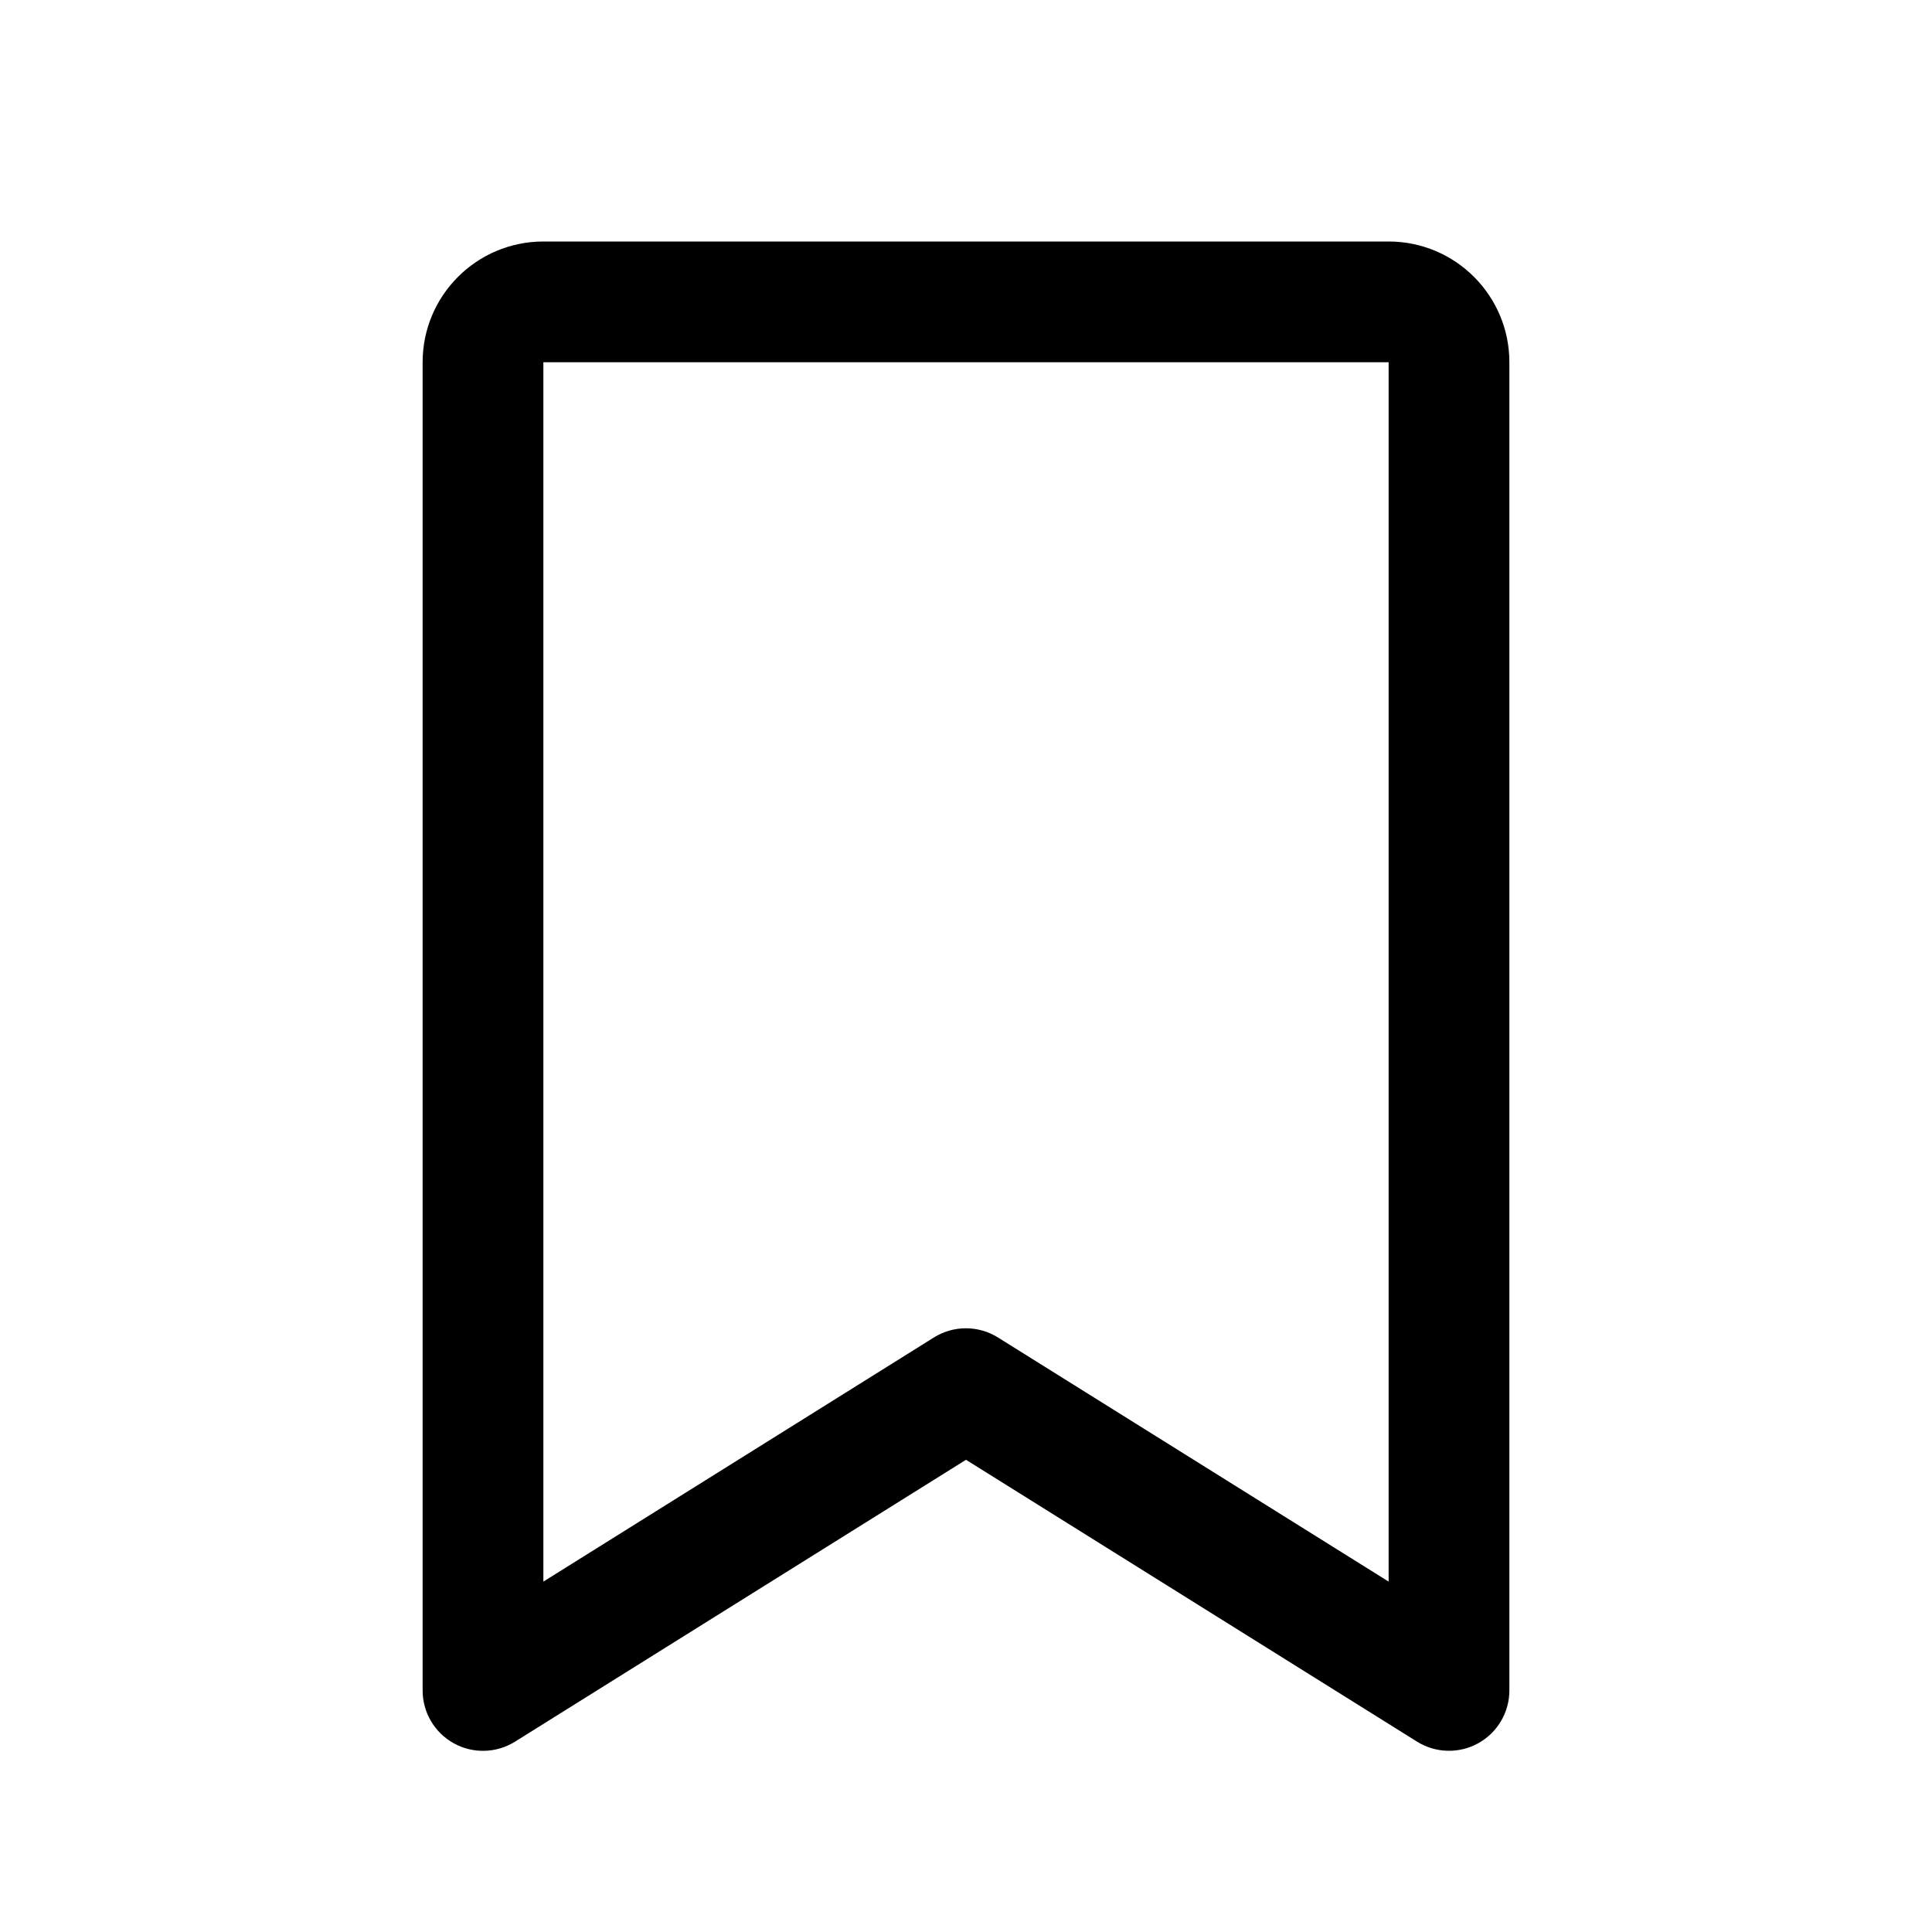
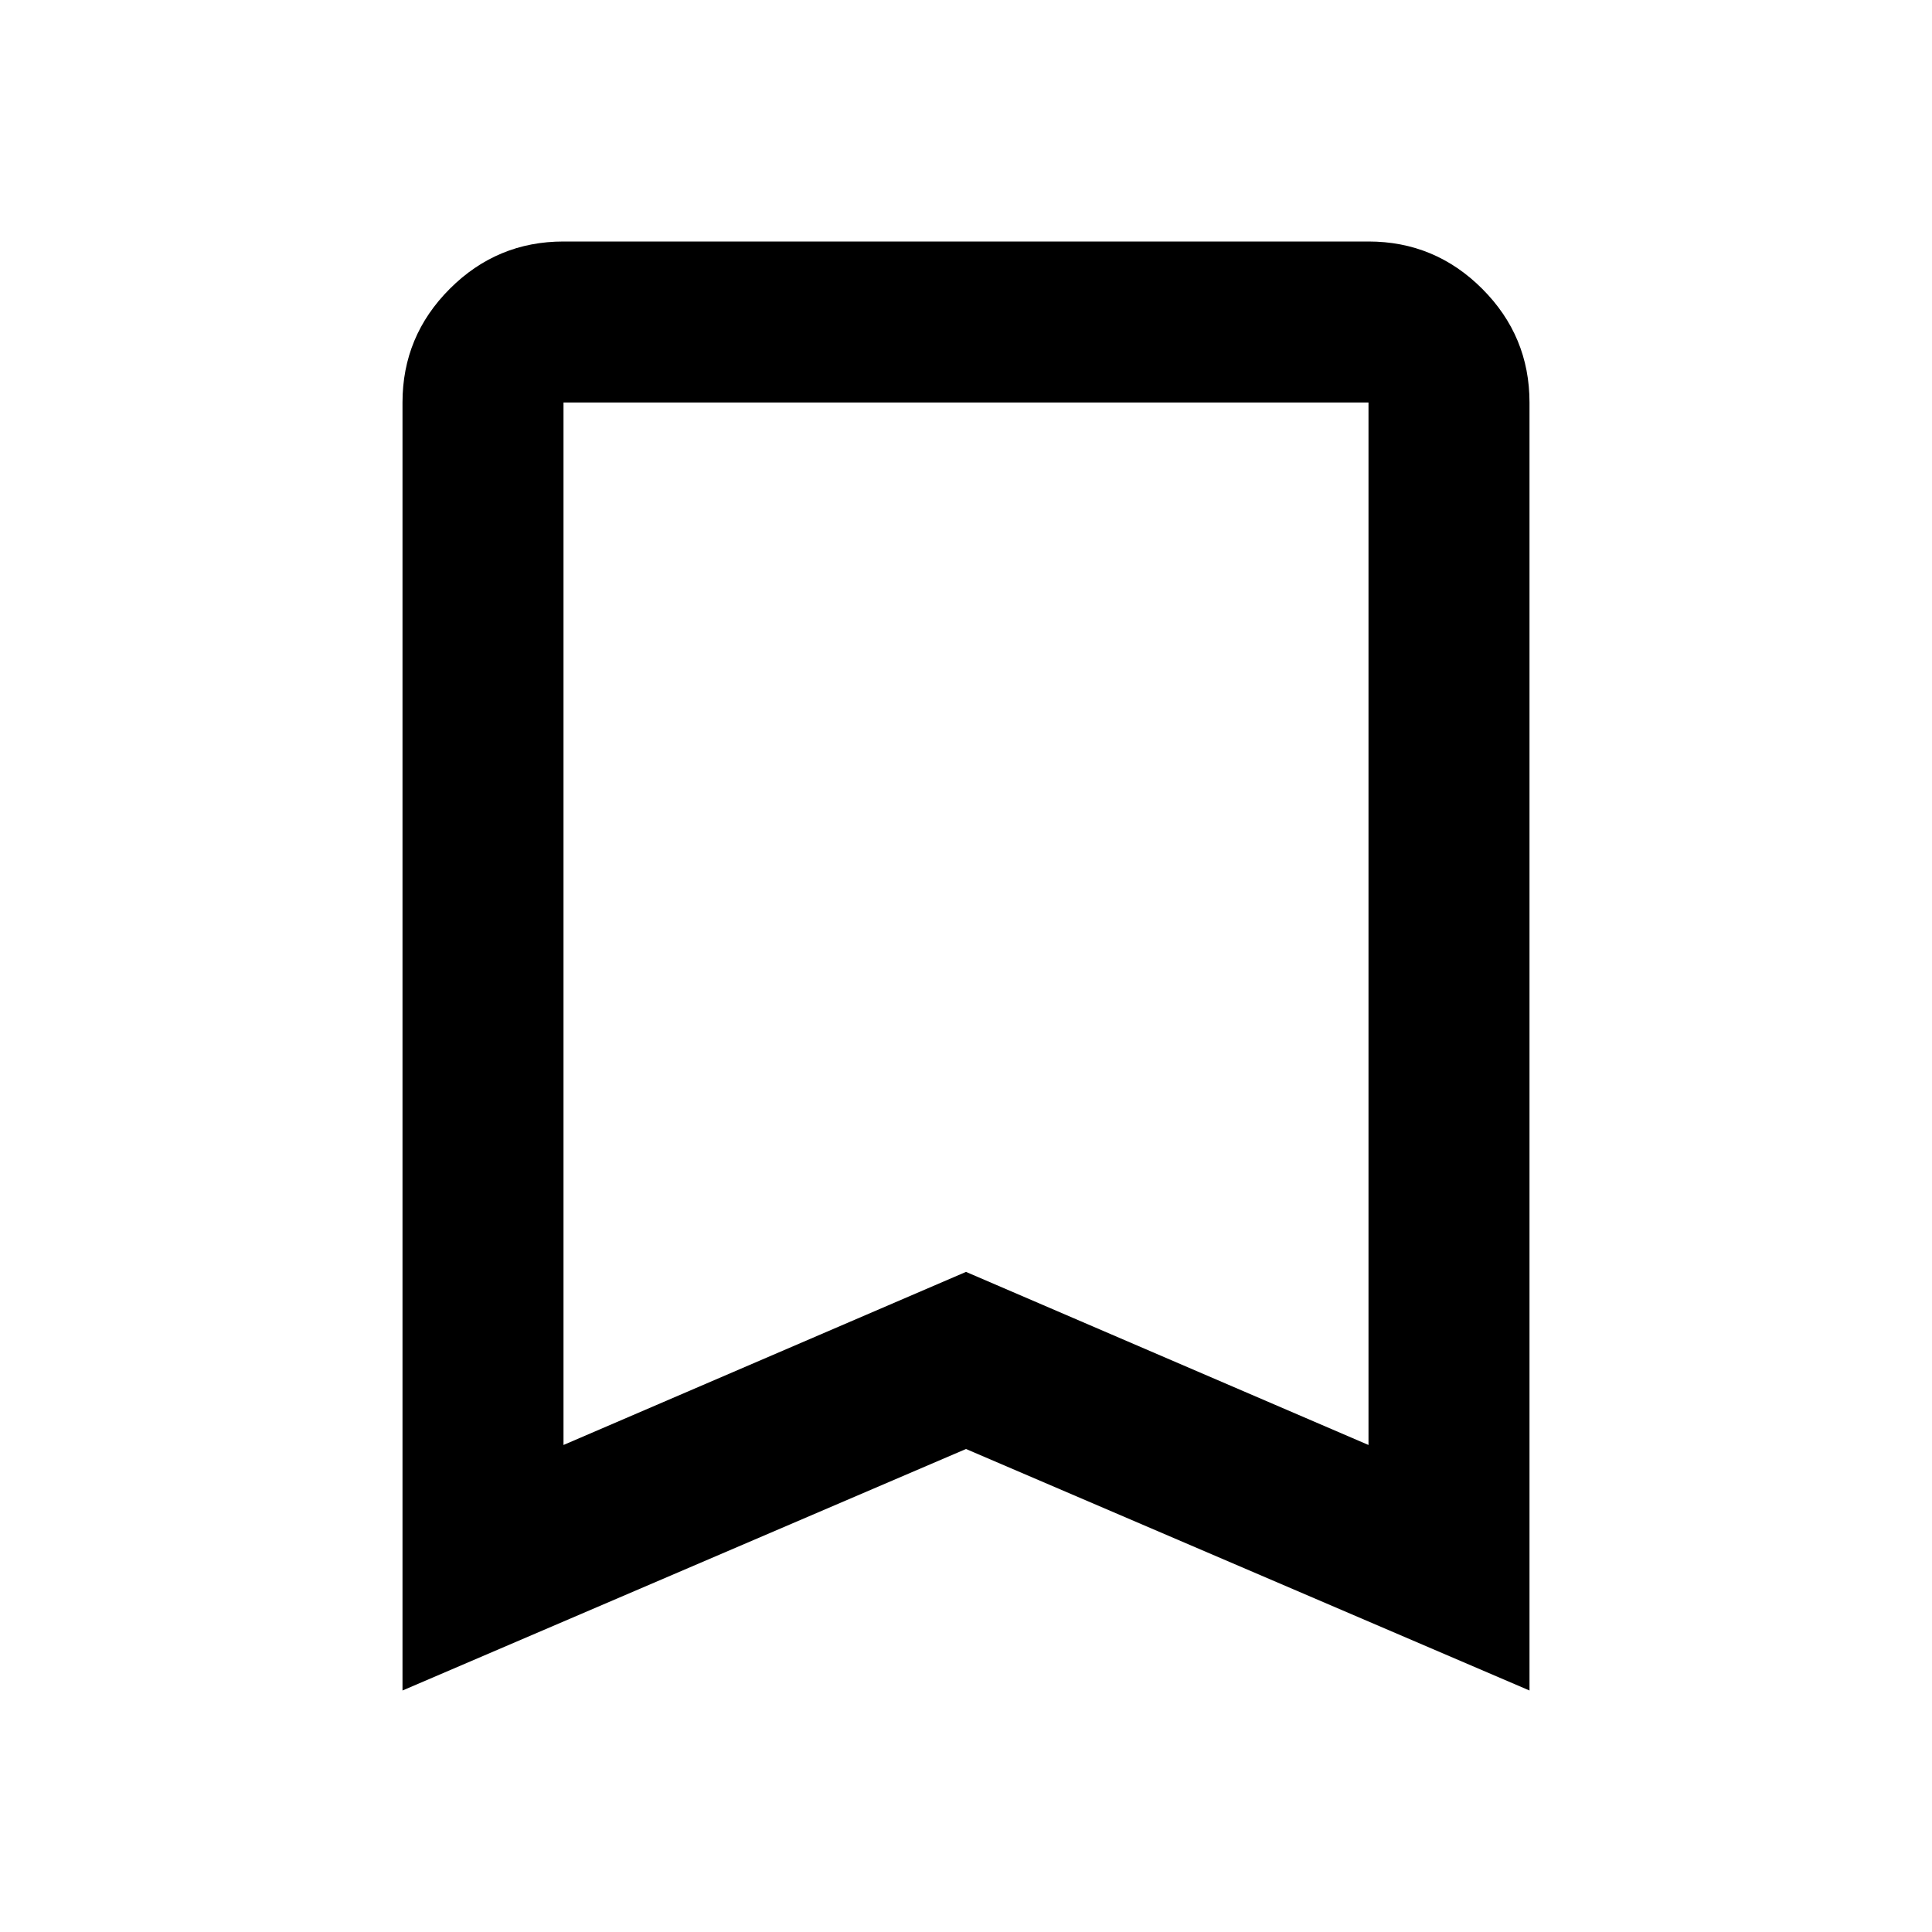
- <svg xmlns="http://www.w3.org/2000/svg" viewBox="0 0 256 256">
-   <path d="M184,32H72A16,16,0,0,0,56,48V224a8,8,0,0,0,12.24,6.78L128,193.43l59.77,37.35A8,8,0,0,0,200,224V48A16,16,0,0,0,184,32Zm0,177.57-51.77-32.35a8,8,0,0,0-8.48,0L72,209.57V48H184Z" />
+ <svg xmlns="http://www.w3.org/2000/svg" viewBox="0 -960 960 960">
+   <path d="M200-120v-640q0-33 23.5-56.5T280-840h400q33 0 56.5 23.5T760-760v640L480-240 200-120Zm80-122 200-86 200 86v-518H280v518Zm0-518h400-400Z" />
</svg>
